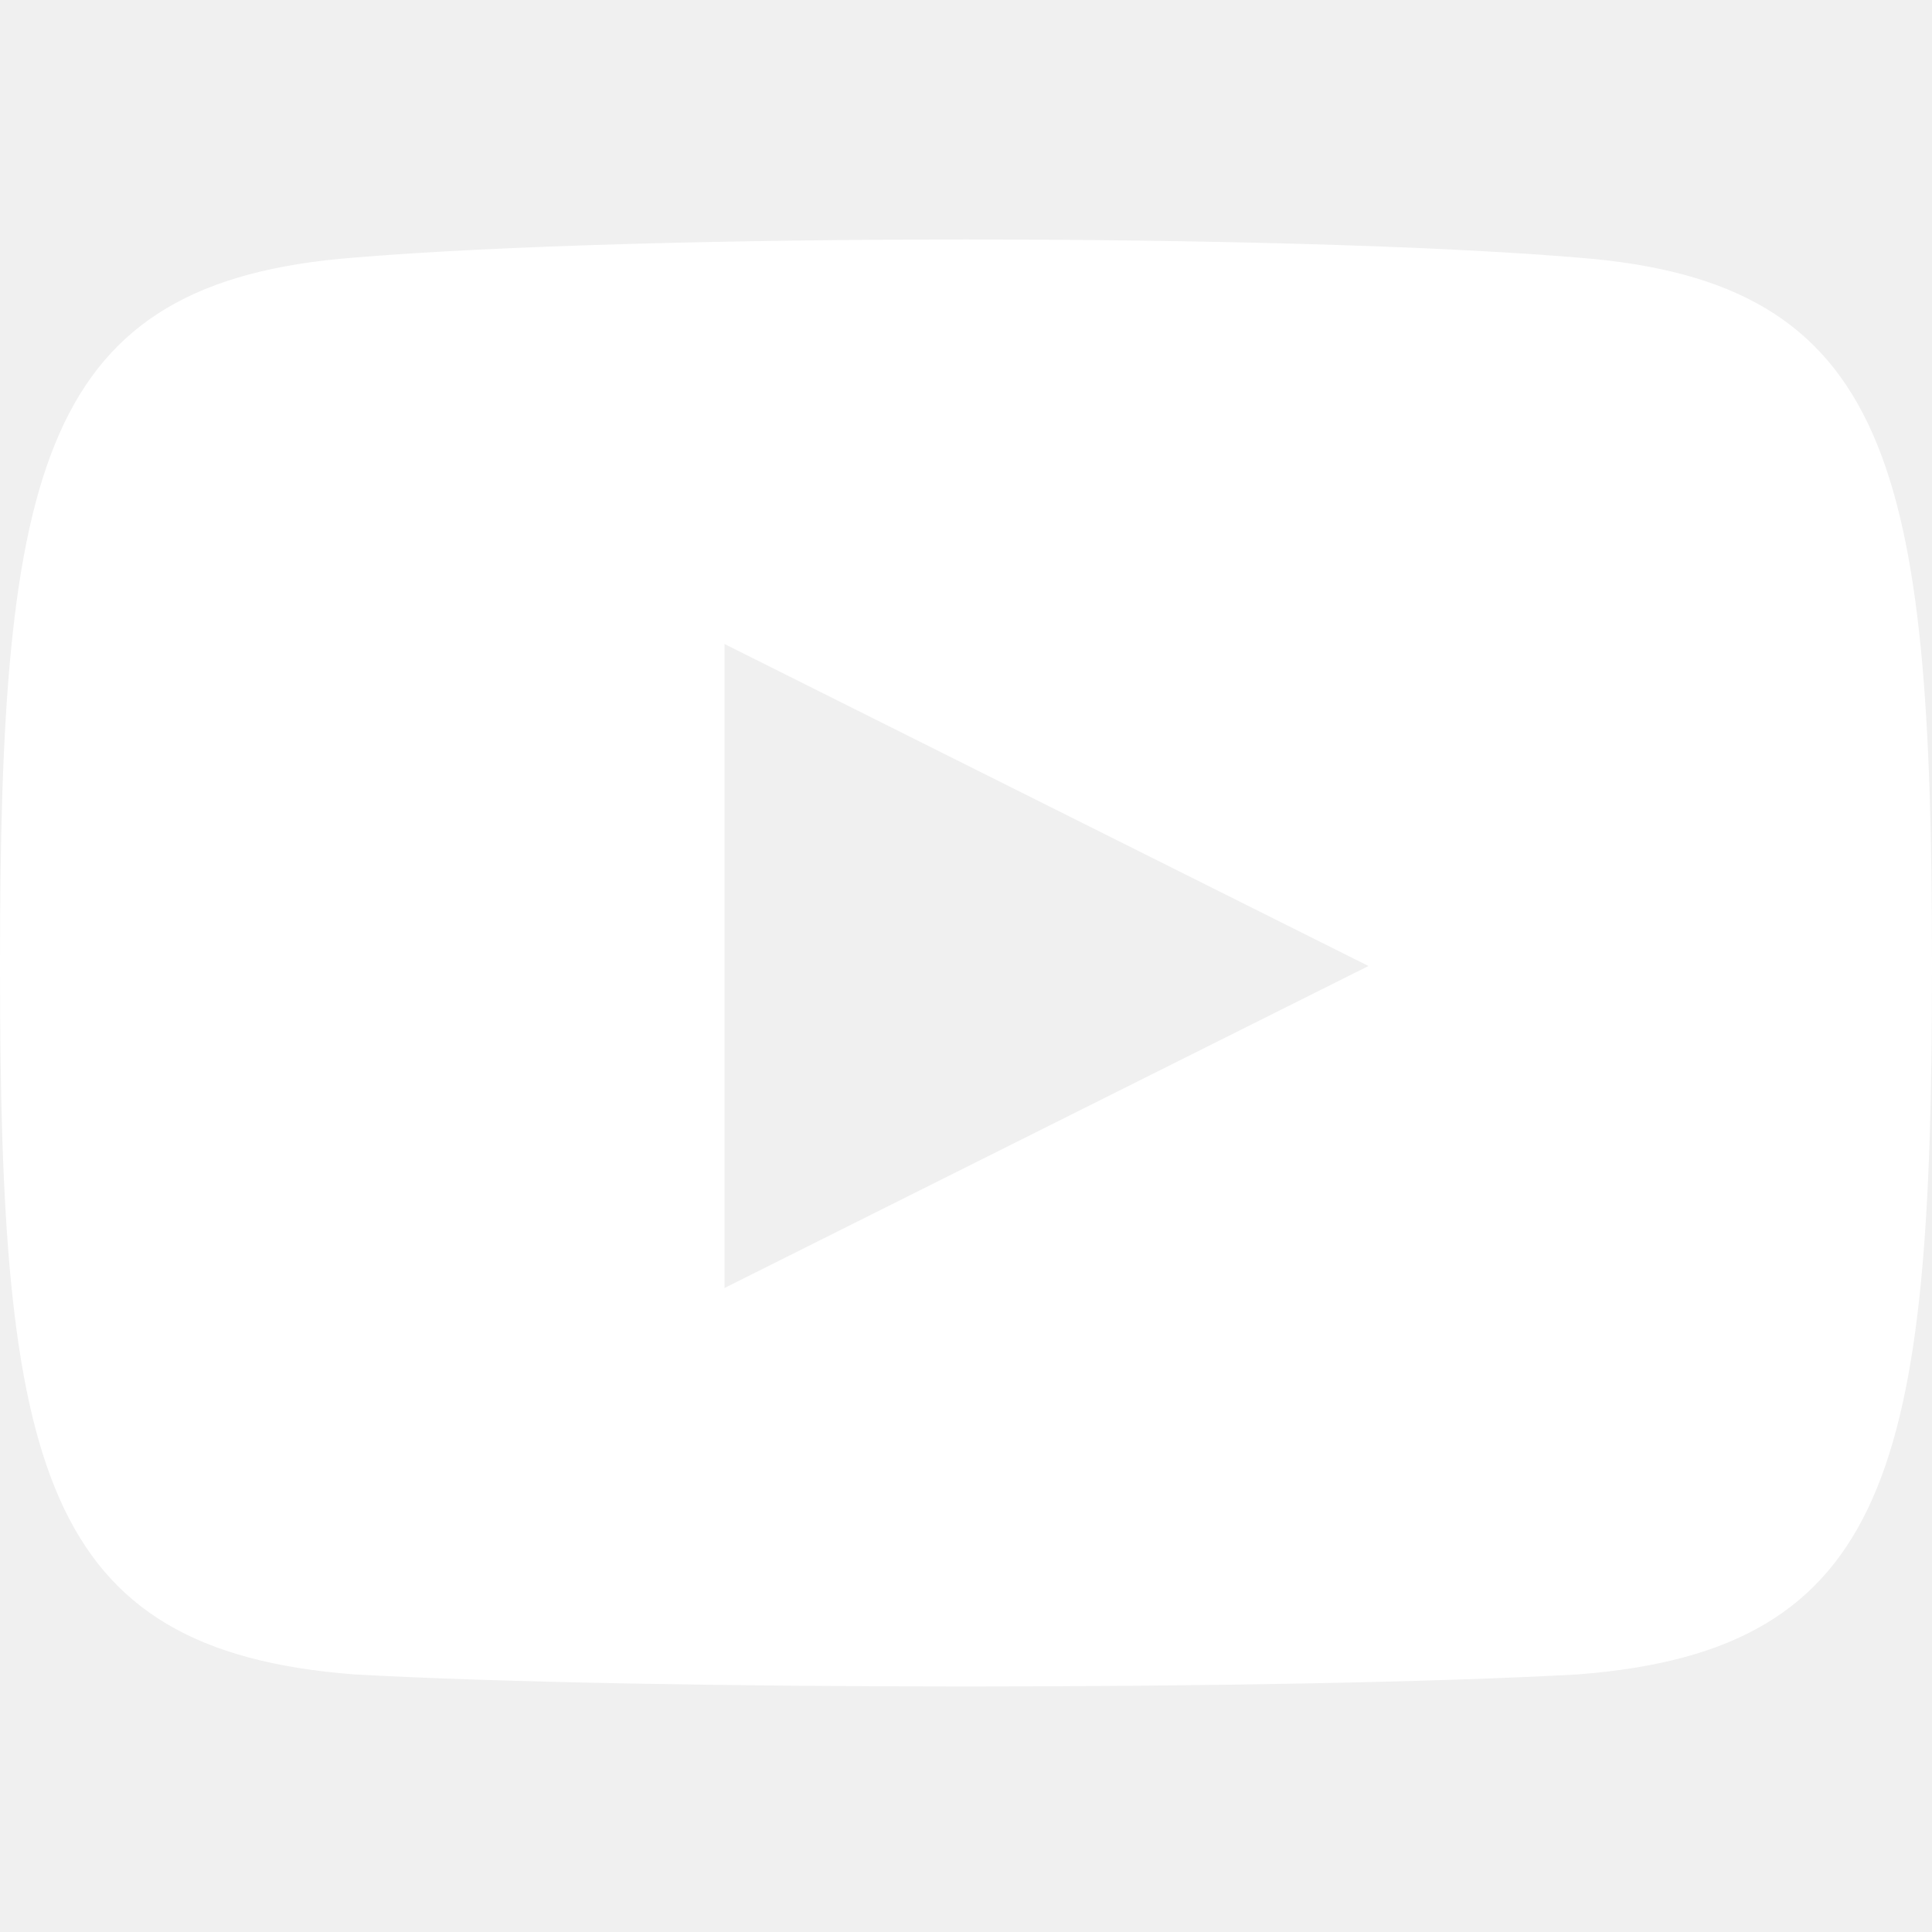
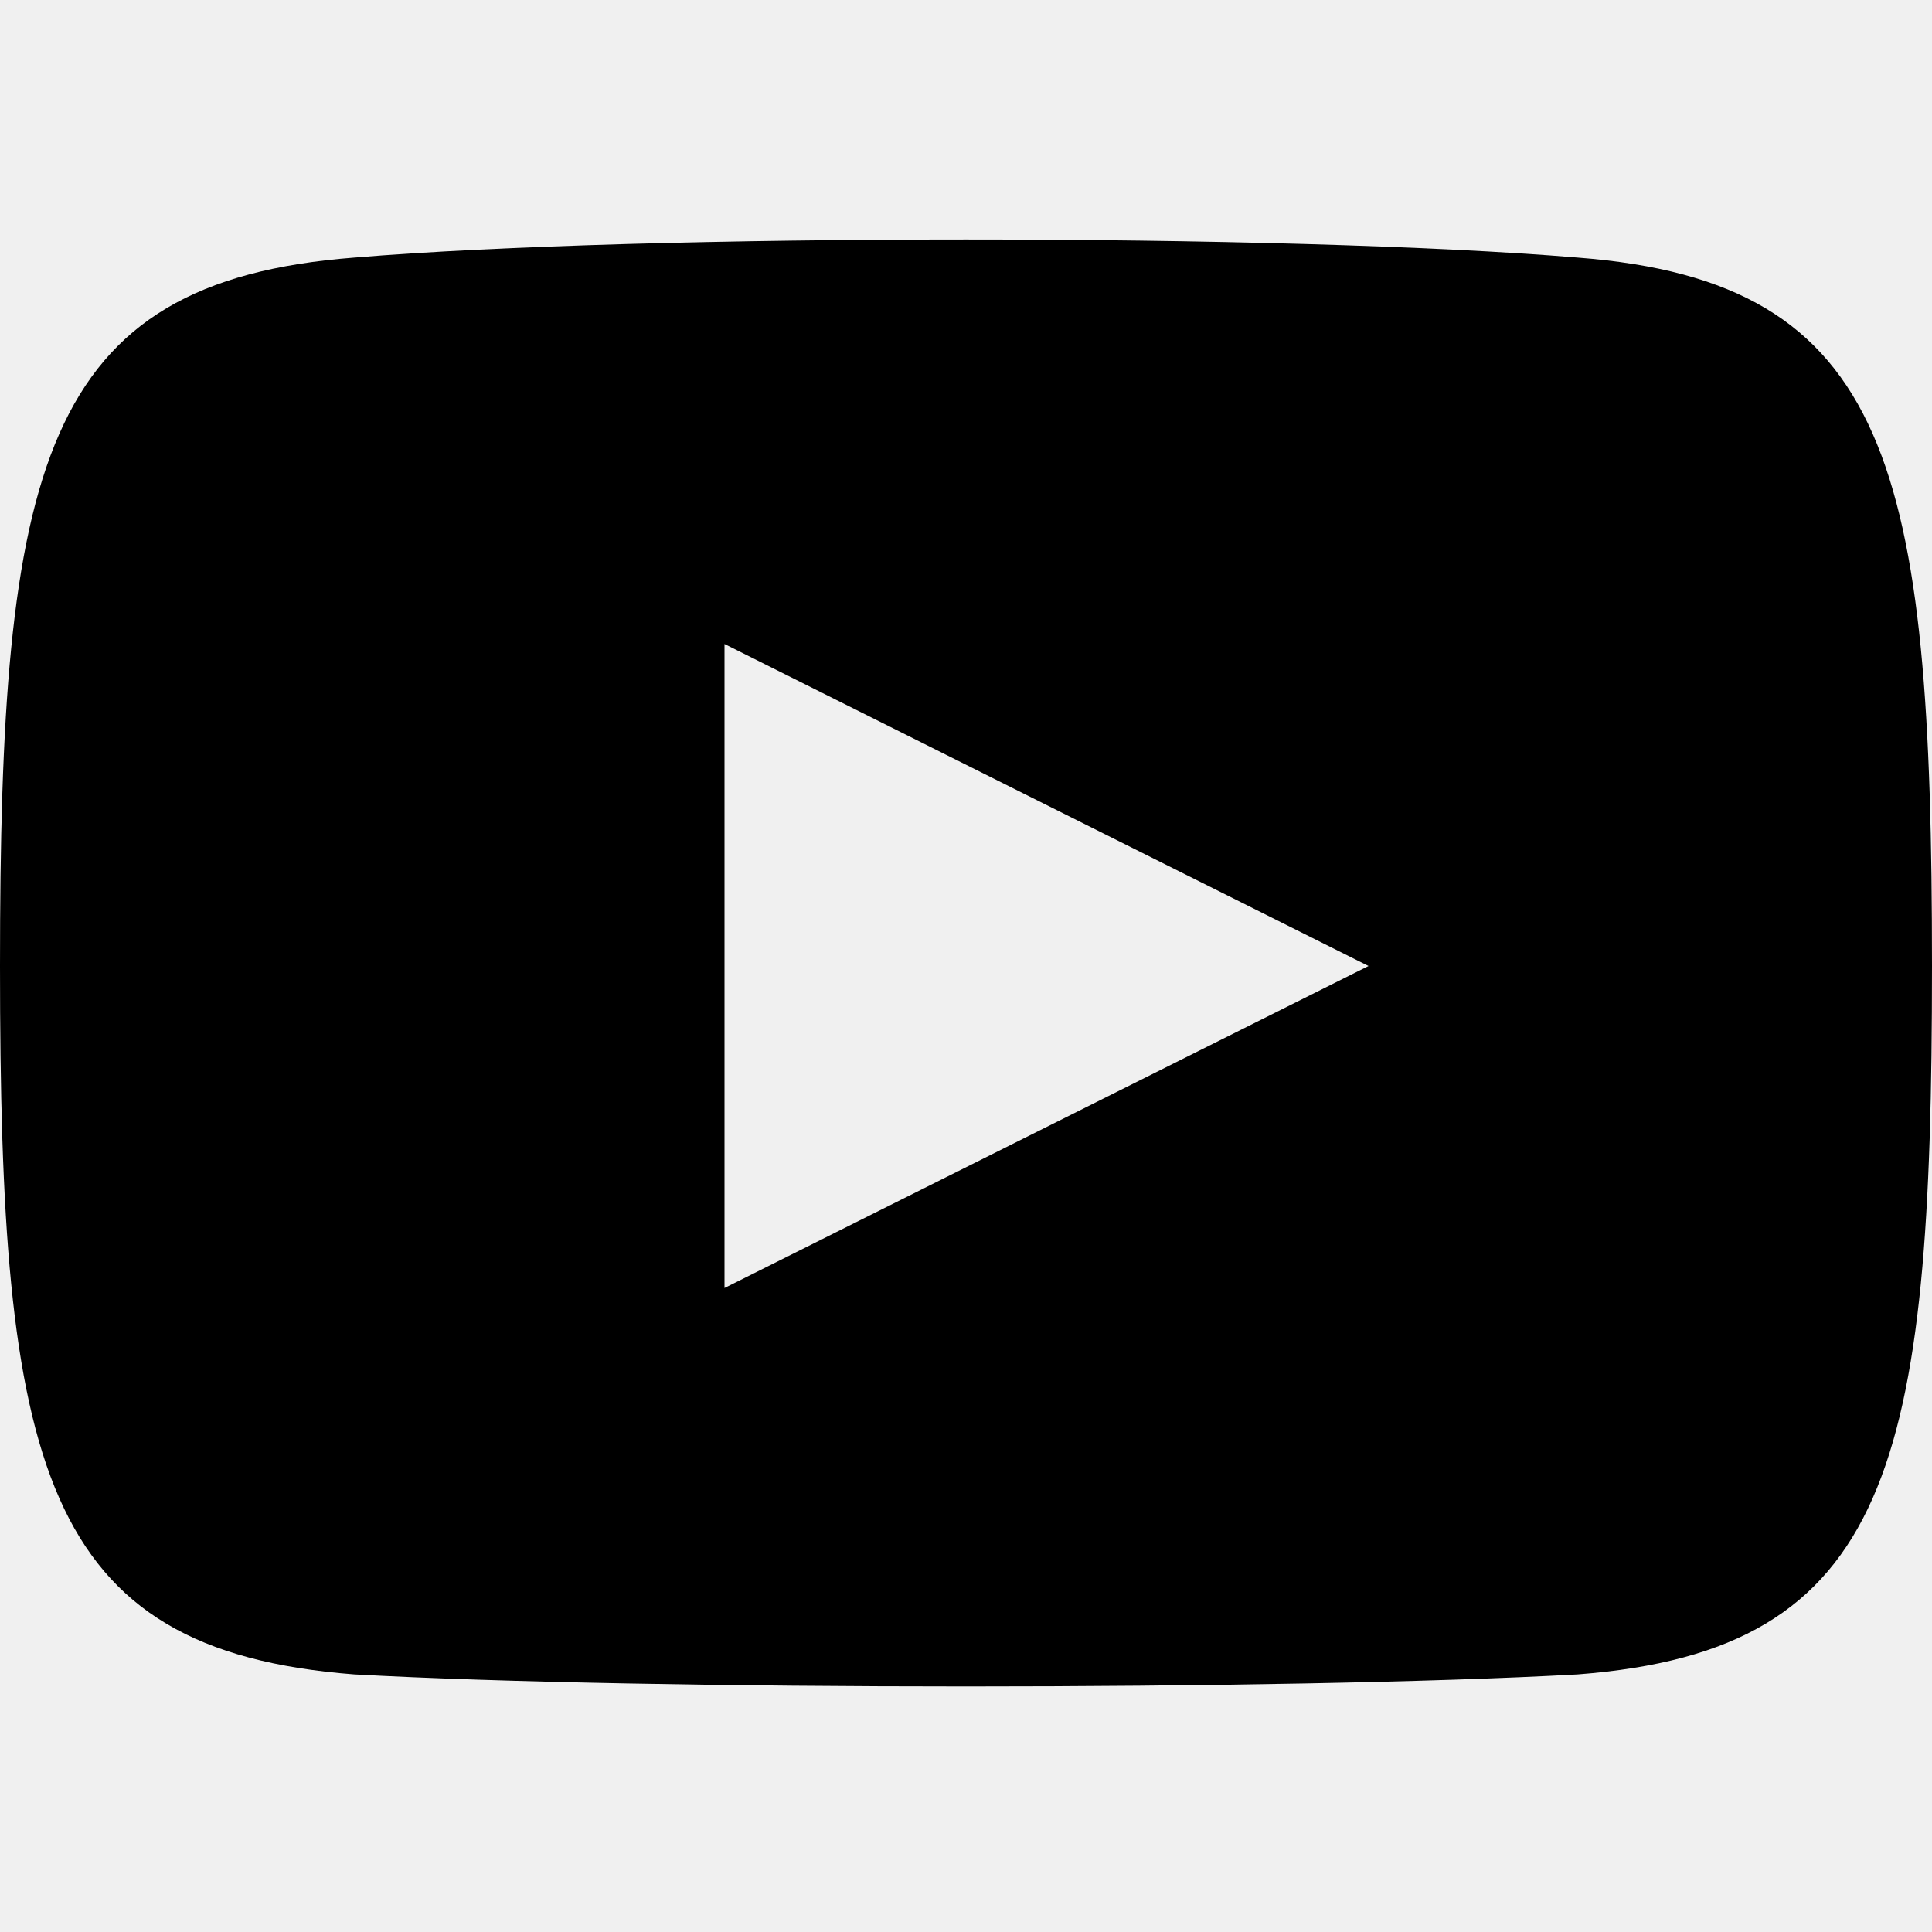
<svg xmlns="http://www.w3.org/2000/svg" version="1.1" id="レイヤー_1" x="0px" y="0px" viewBox="0 0 24 24" style="enable-background:new 0 0 24 24;" xml:space="preserve">
-   <style type="text/css">
- 	.st0{fill:#FFFFFF;}
- </style>
-   <path class="st0" d="M19.6,3.2C16,2.9,8,2.9,4.4,3.2C0.5,3.5,0,5.8,0,12c0,6.2,0.5,8.5,4.4,8.8c3.6,0.2,11.6,0.2,15.2,0  c3.9-0.3,4.4-2.6,4.4-8.8C24,5.8,23.5,3.5,19.6,3.2z M9,16V8l8,4L9,16z" />
+   <path d="M19.6,3.2C16,2.9,8,2.9,4.4,3.2C0.5,3.5,0,5.8,0,12c0,6.2,0.5,8.5,4.4,8.8c3.6,0.2,11.6,0.2,15.2,0c3.9-0.3,4.4-2.6,4.4-8.8  C24,5.8,23.5,3.5,19.6,3.2z M9,16V8l8,4L9,16z" />
</svg>
